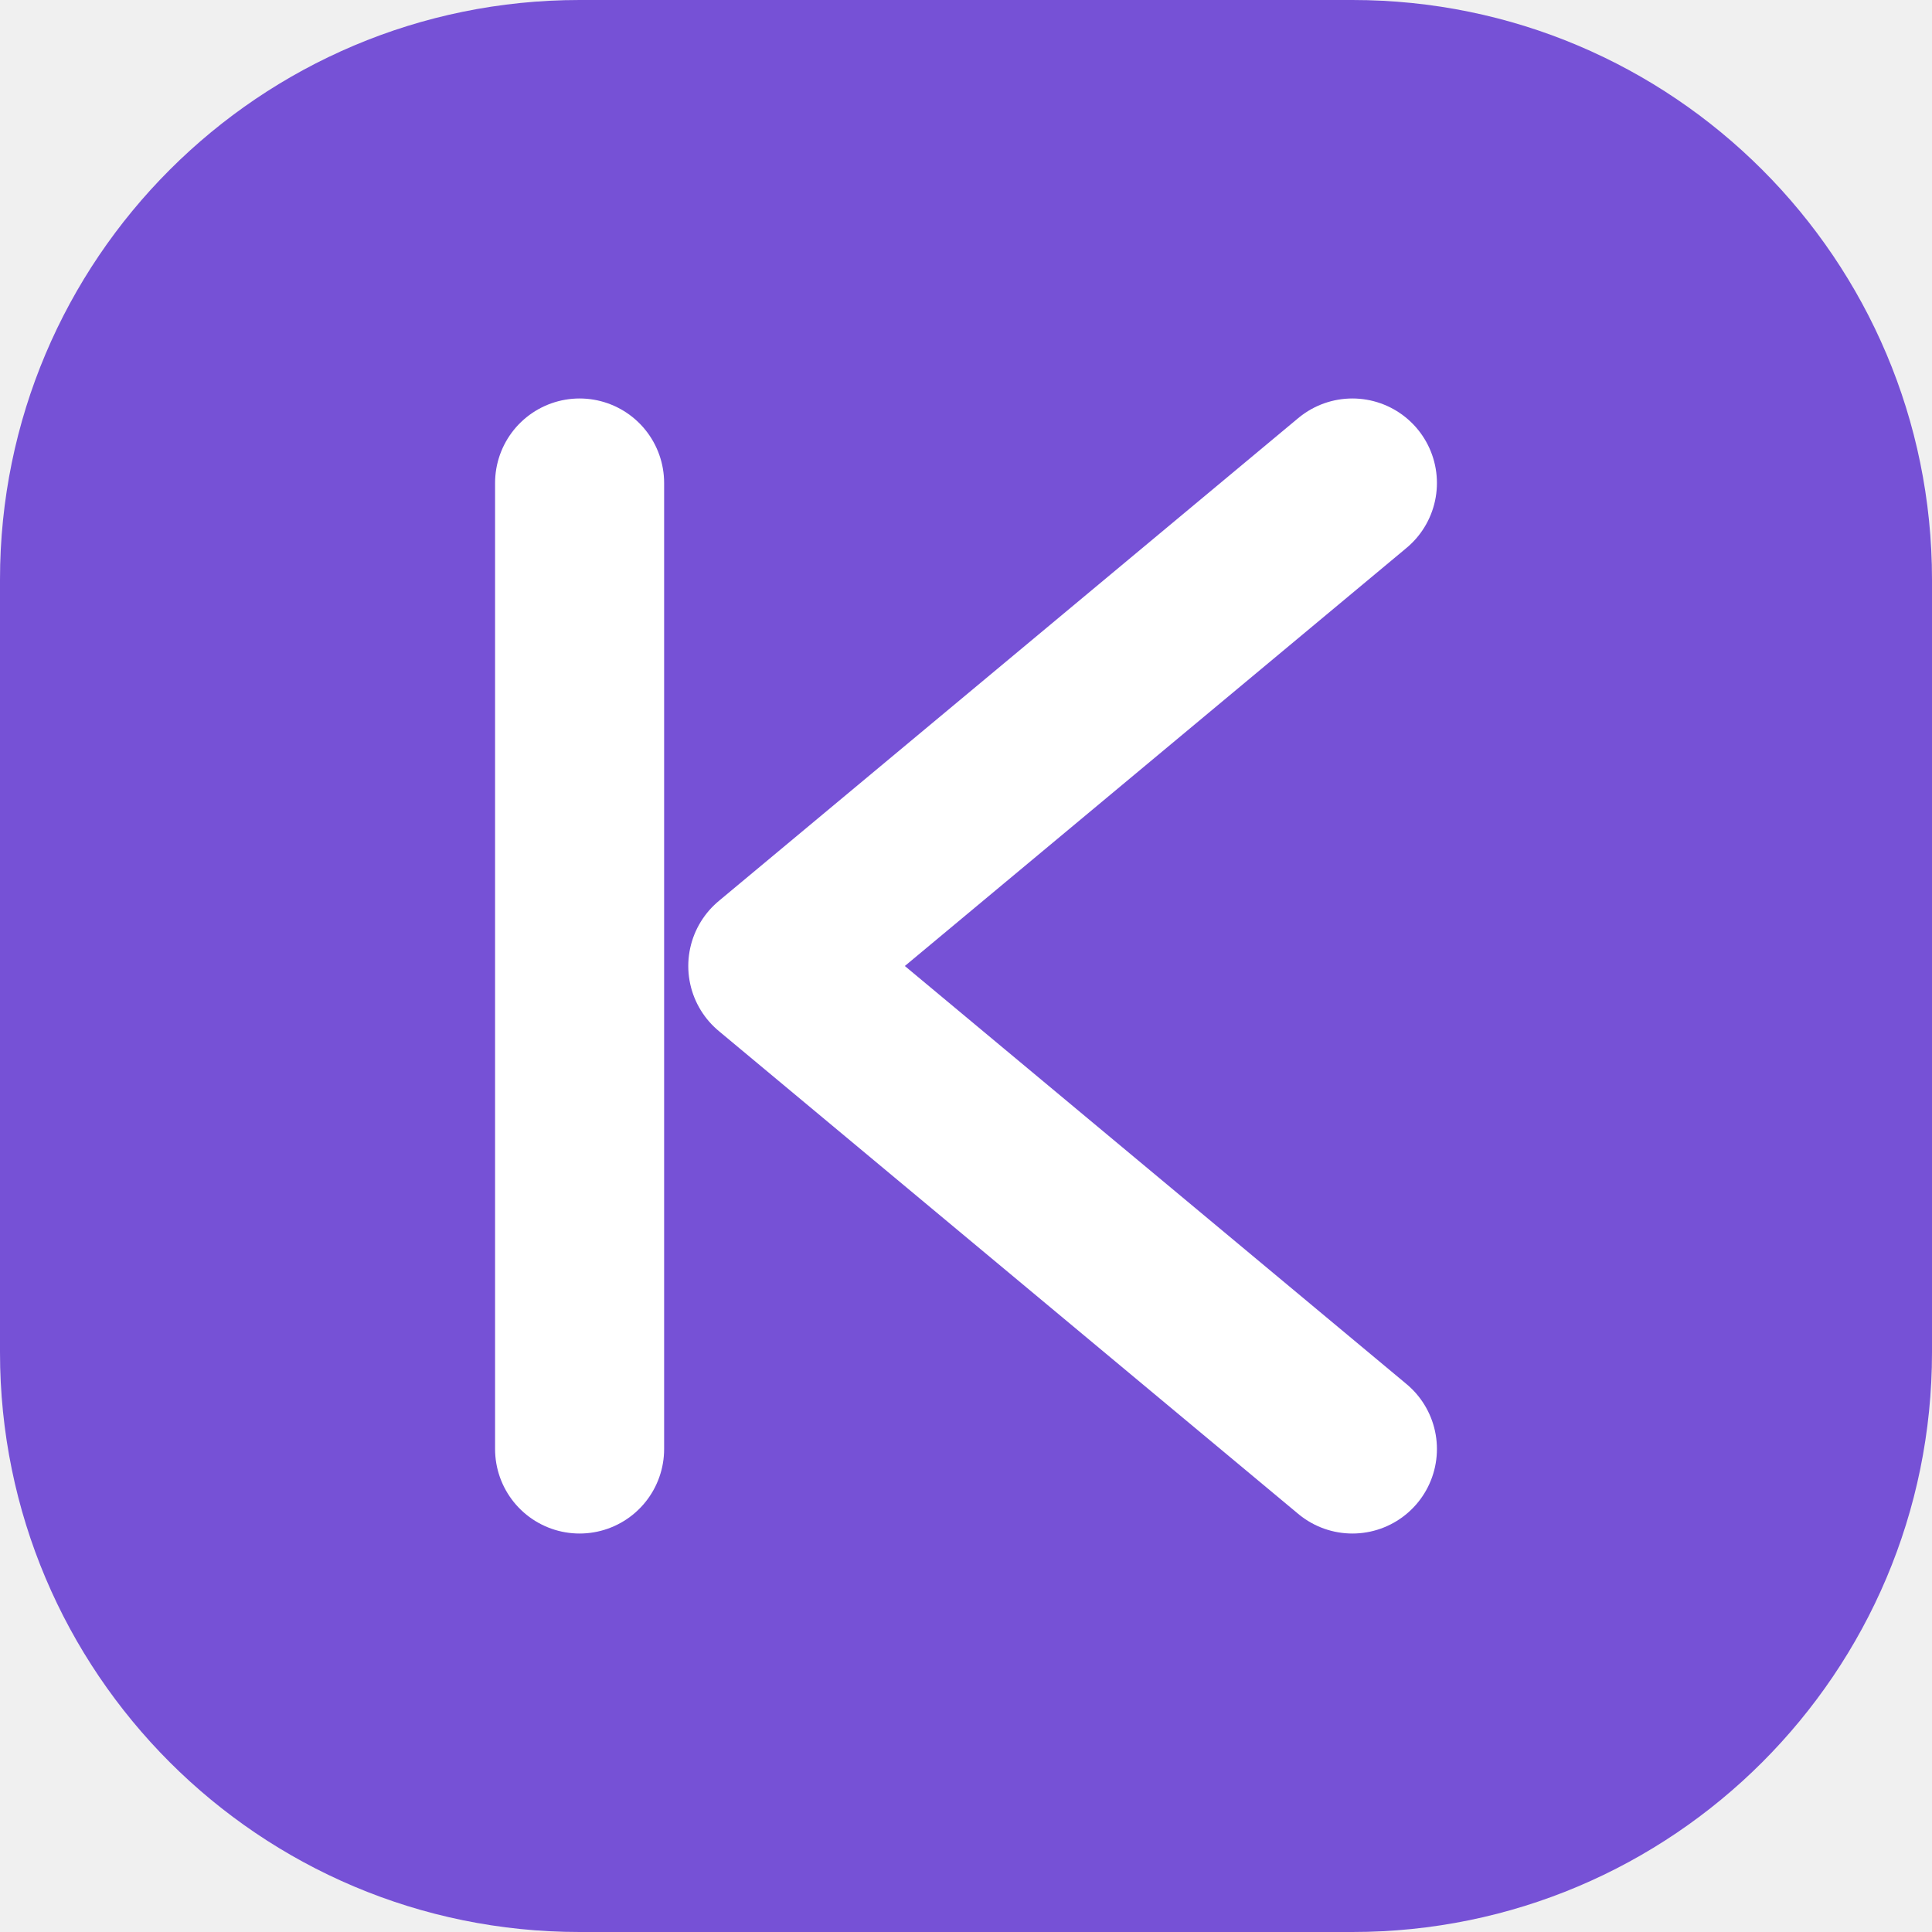
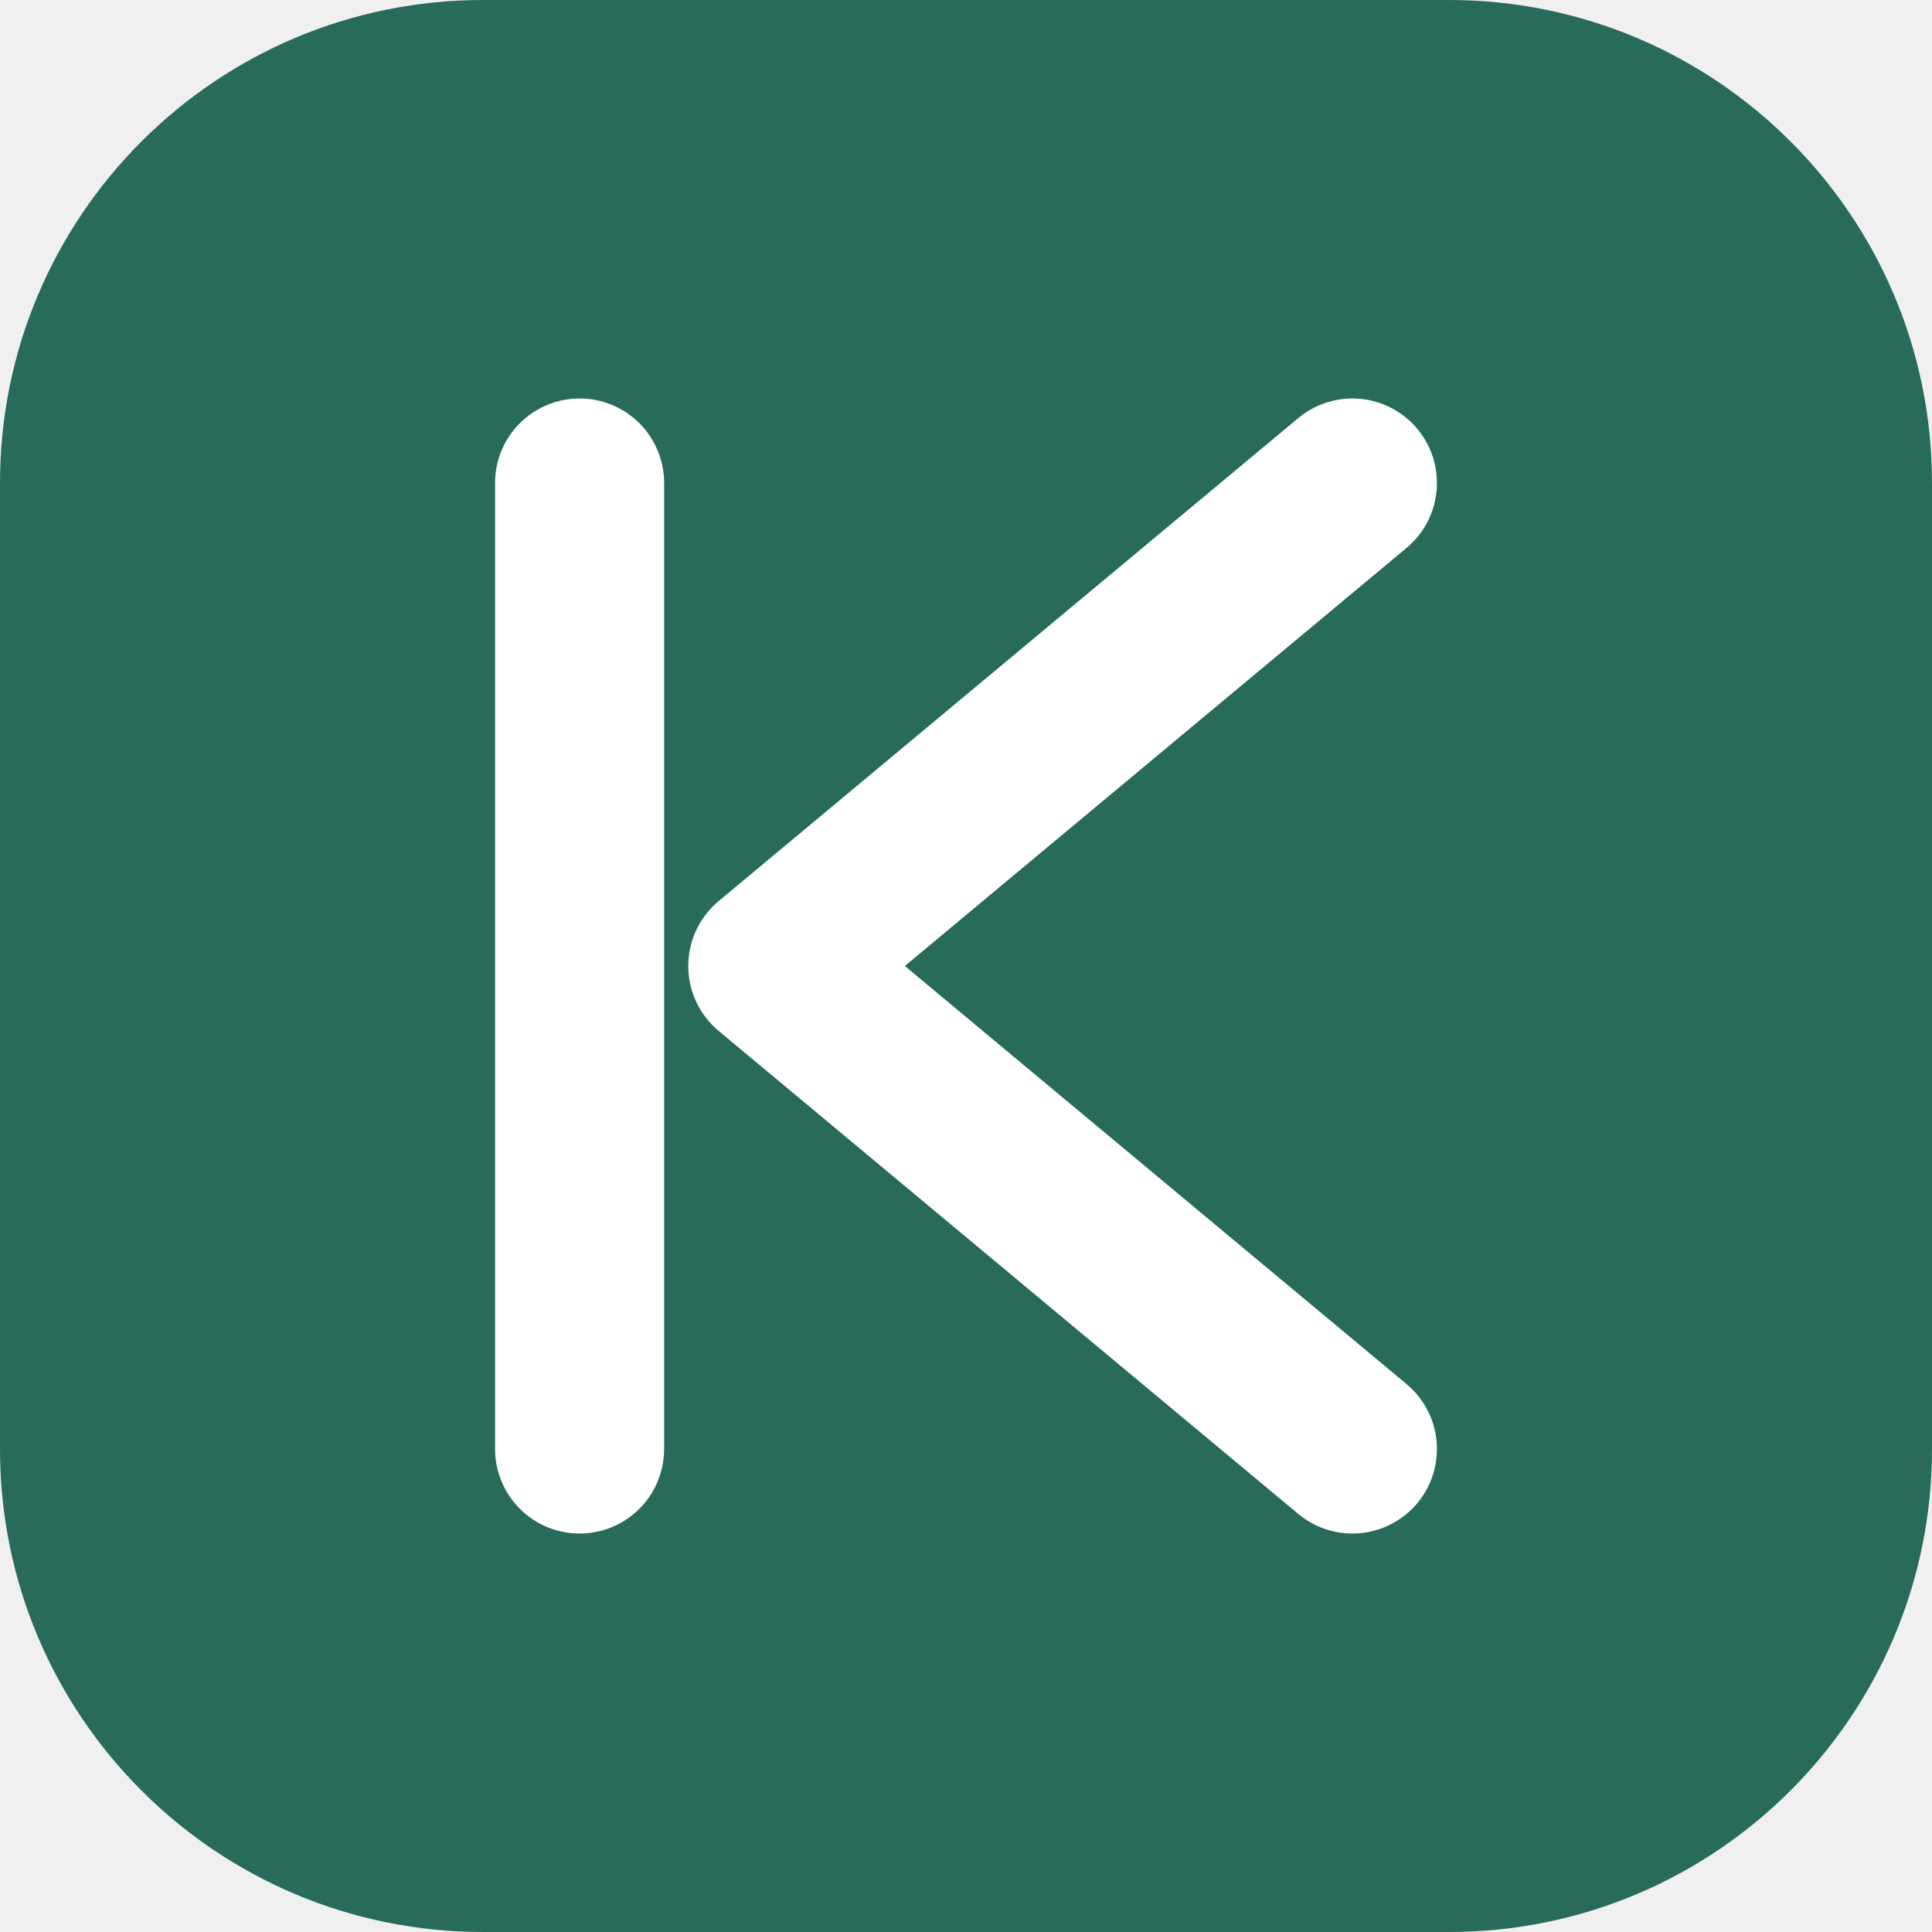
<svg xmlns="http://www.w3.org/2000/svg" viewBox="0 0 40 40">
-   <rect width="40" height="40" rx="12" fill="#7651d6" />
+   <rect width="40" height="40" rx="10" fill="#286b5b" />
  <path d="M12 10v20m4-10 12-10M16 20l12 10" fill="none" stroke="#fff" stroke-width="3.5" stroke-linecap="round" stroke-linejoin="round" />
</svg>
